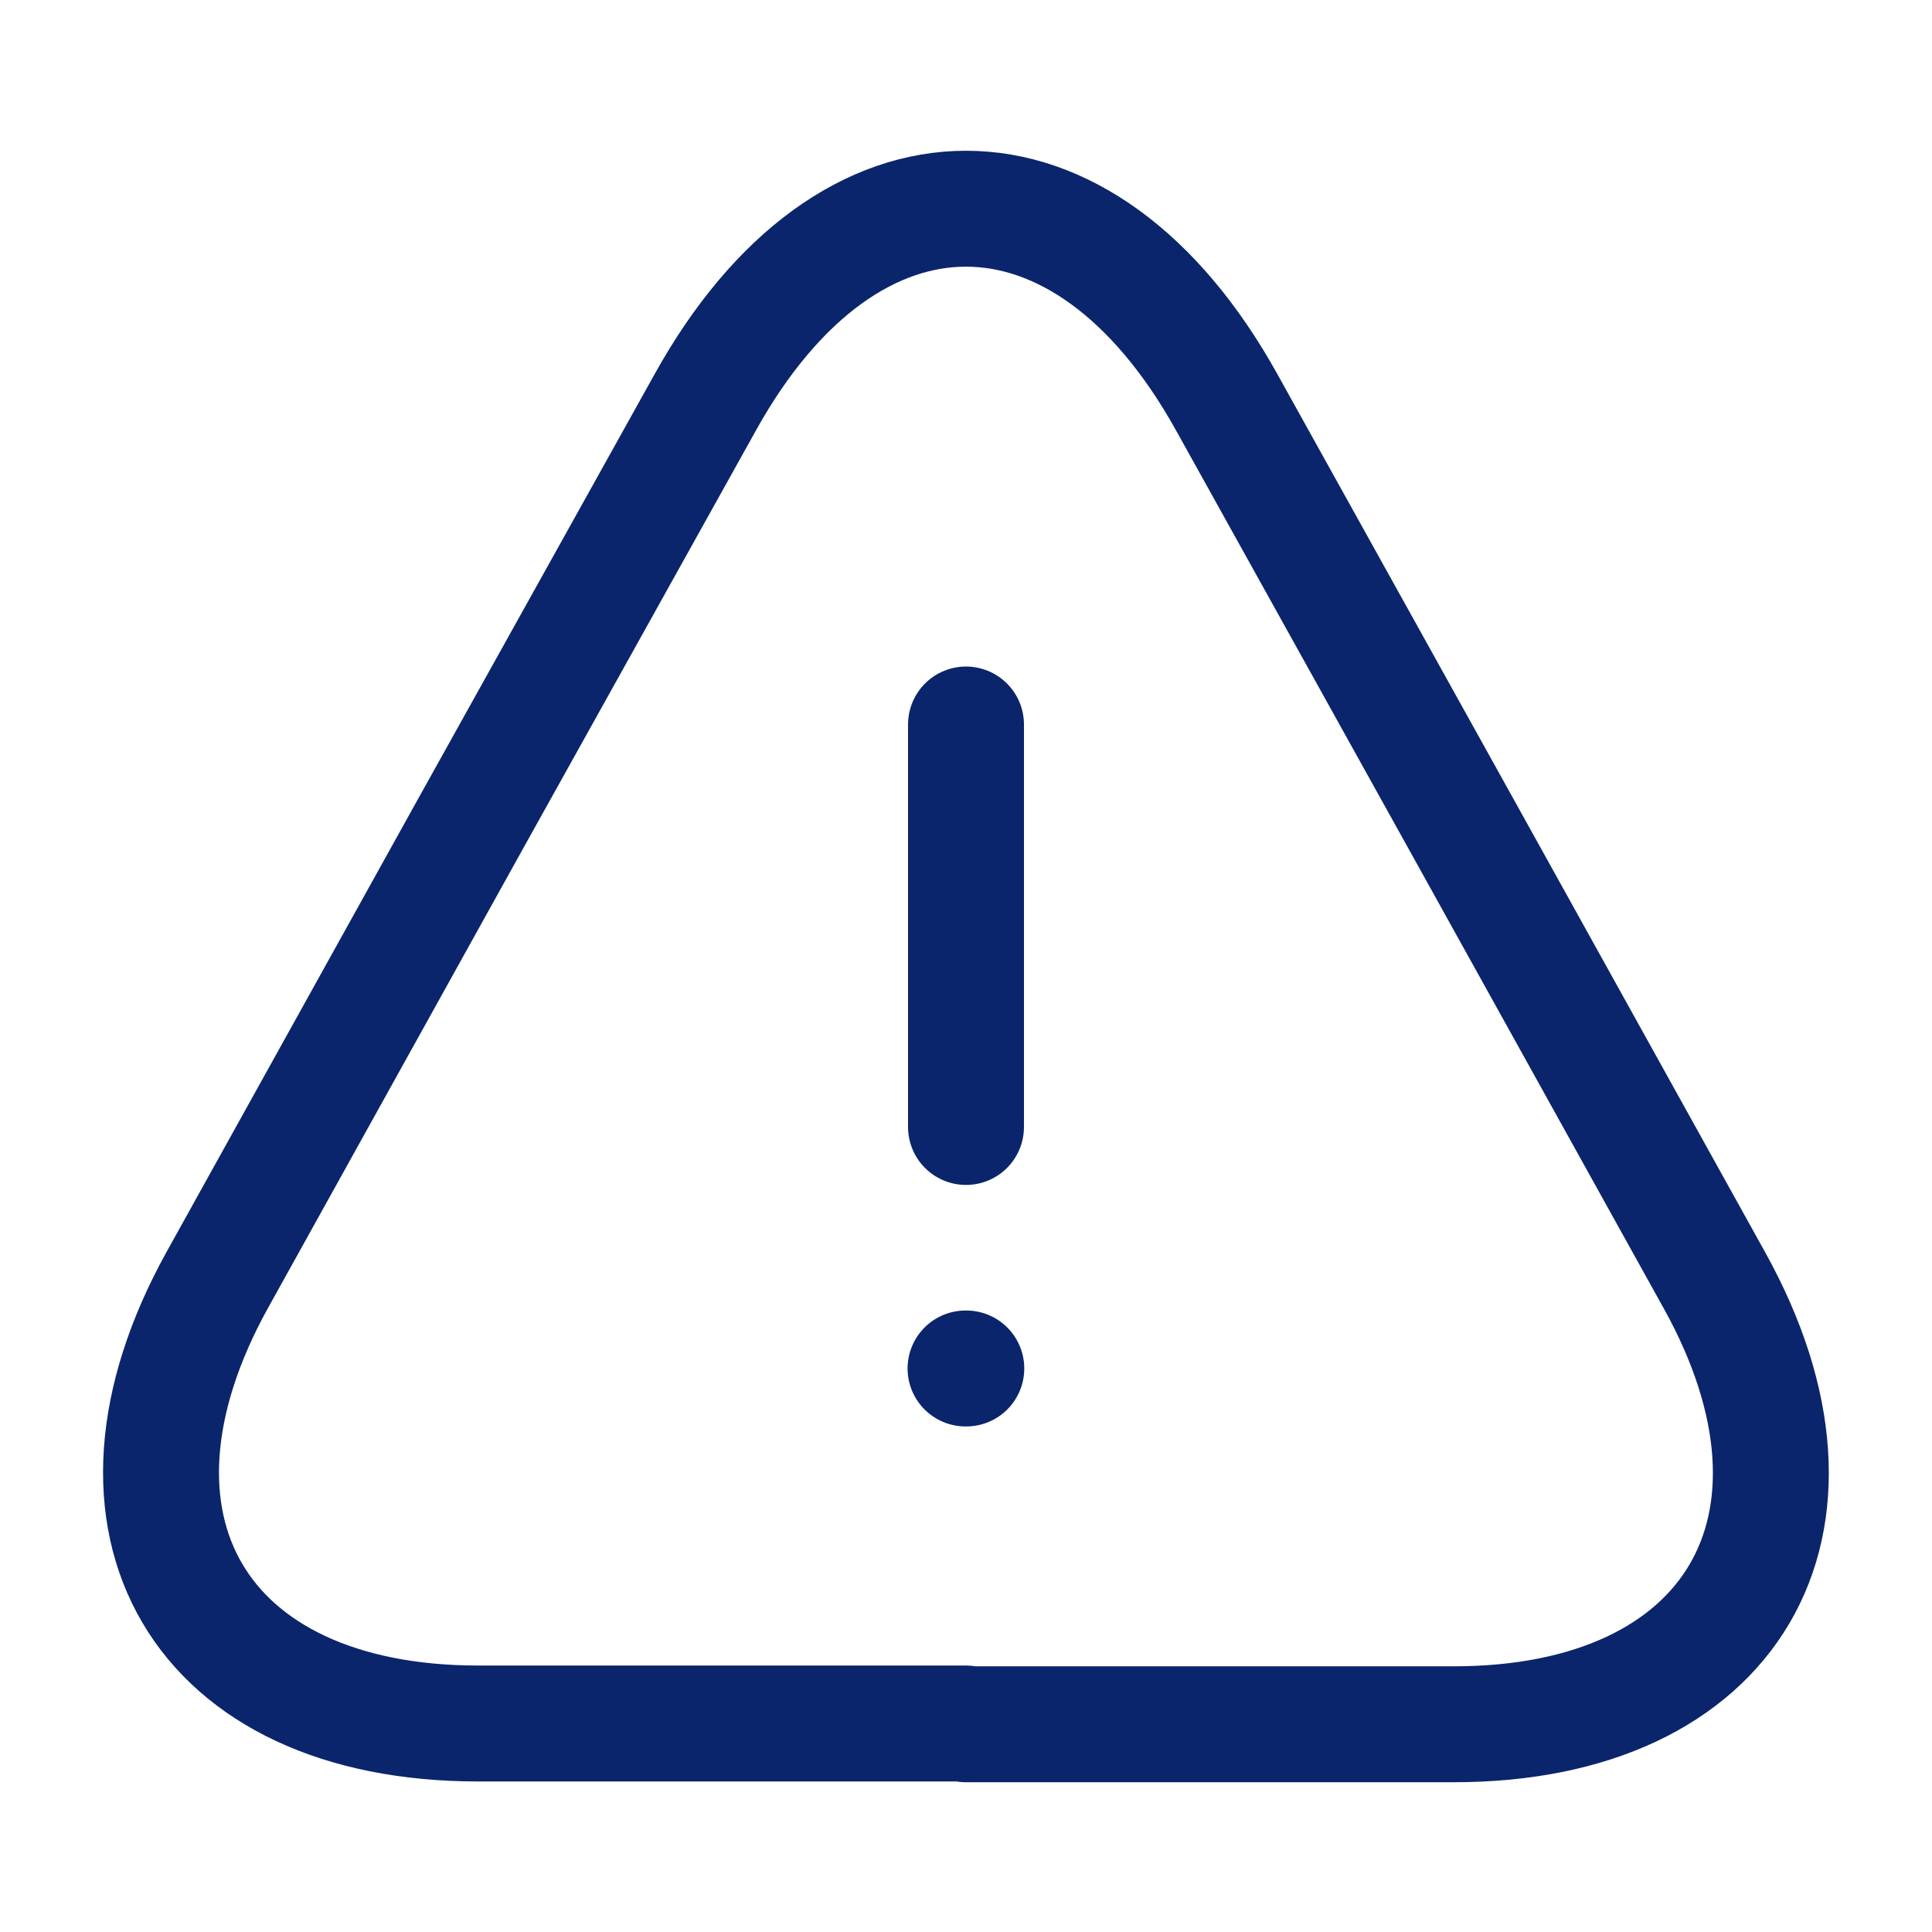
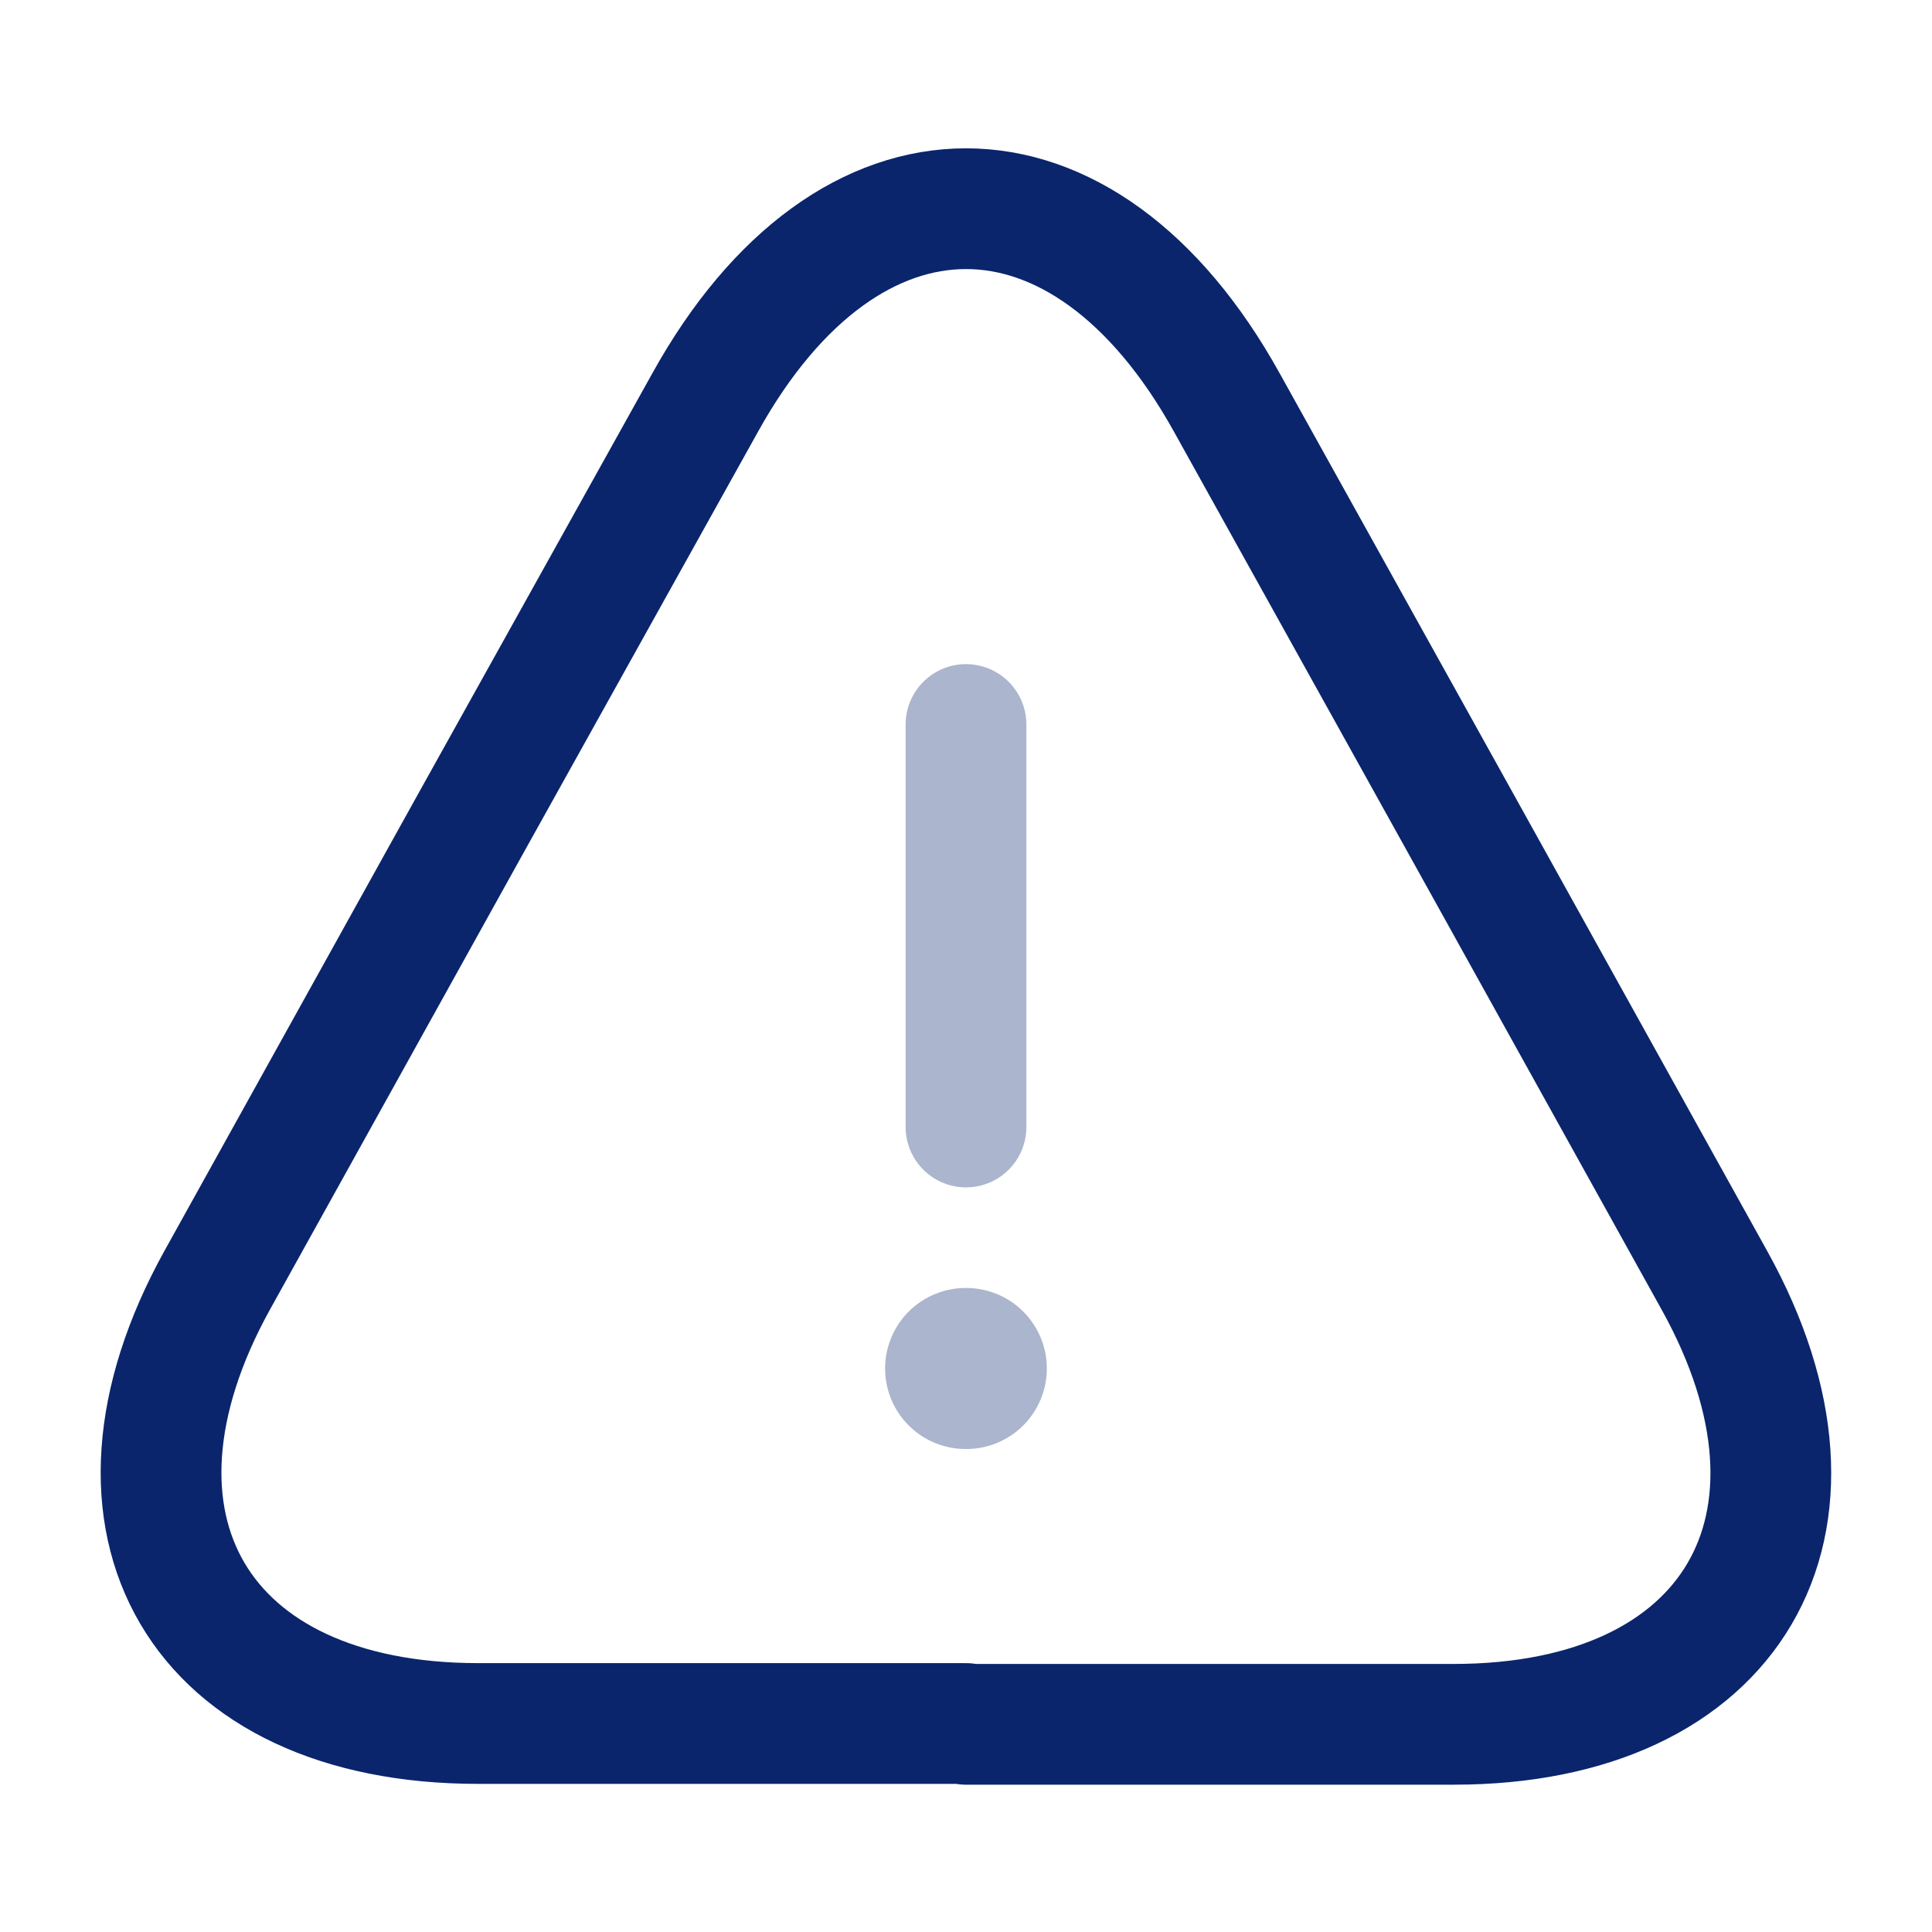
- <svg xmlns="http://www.w3.org/2000/svg" width="25" height="25" viewBox="0 0 25 25" fill="none">
-   <path d="M12.5 9.375V14.583" stroke="#0A256C" stroke-width="1.5" stroke-linecap="round" stroke-linejoin="round" />
-   <path d="M12.5 22.302H6.188C2.573 22.302 1.062 19.719 2.812 16.562L6.062 10.708L9.125 5.208C10.979 1.865 14.021 1.865 15.875 5.208L18.938 10.719L22.188 16.573C23.938 19.729 22.417 22.312 18.812 22.312H12.5V22.302Z" stroke="#0A256C" stroke-width="1.5" stroke-linecap="round" stroke-linejoin="round" />
-   <path d="M12.494 17.708H12.504" stroke="#0A256C" stroke-width="1.5" stroke-linecap="round" stroke-linejoin="round" />
+ <svg xmlns="http://www.w3.org/2000/svg" width="24" height="24" viewBox="0 0 24 24" fill="none">
+   <path opacity="0.34" d="M12 9V14" stroke="#0A256C" stroke-width="1.5" stroke-linecap="round" stroke-linejoin="round" />
+   <path d="M12 21.41H5.94C2.47 21.41 1.02 18.93 2.7 15.9L5.82 10.28L8.76 5C10.54 1.79 13.46 1.79 15.24 5L18.18 10.29L21.3 15.91C22.98 18.94 21.52 21.42 18.06 21.42H12V21.41Z" stroke="#0A256C" stroke-width="1.5" stroke-linecap="round" stroke-linejoin="round" />
+   <path opacity="0.34" d="M11.995 17H12.004" stroke="#0A256C" stroke-width="2" stroke-linecap="round" stroke-linejoin="round" />
</svg>
